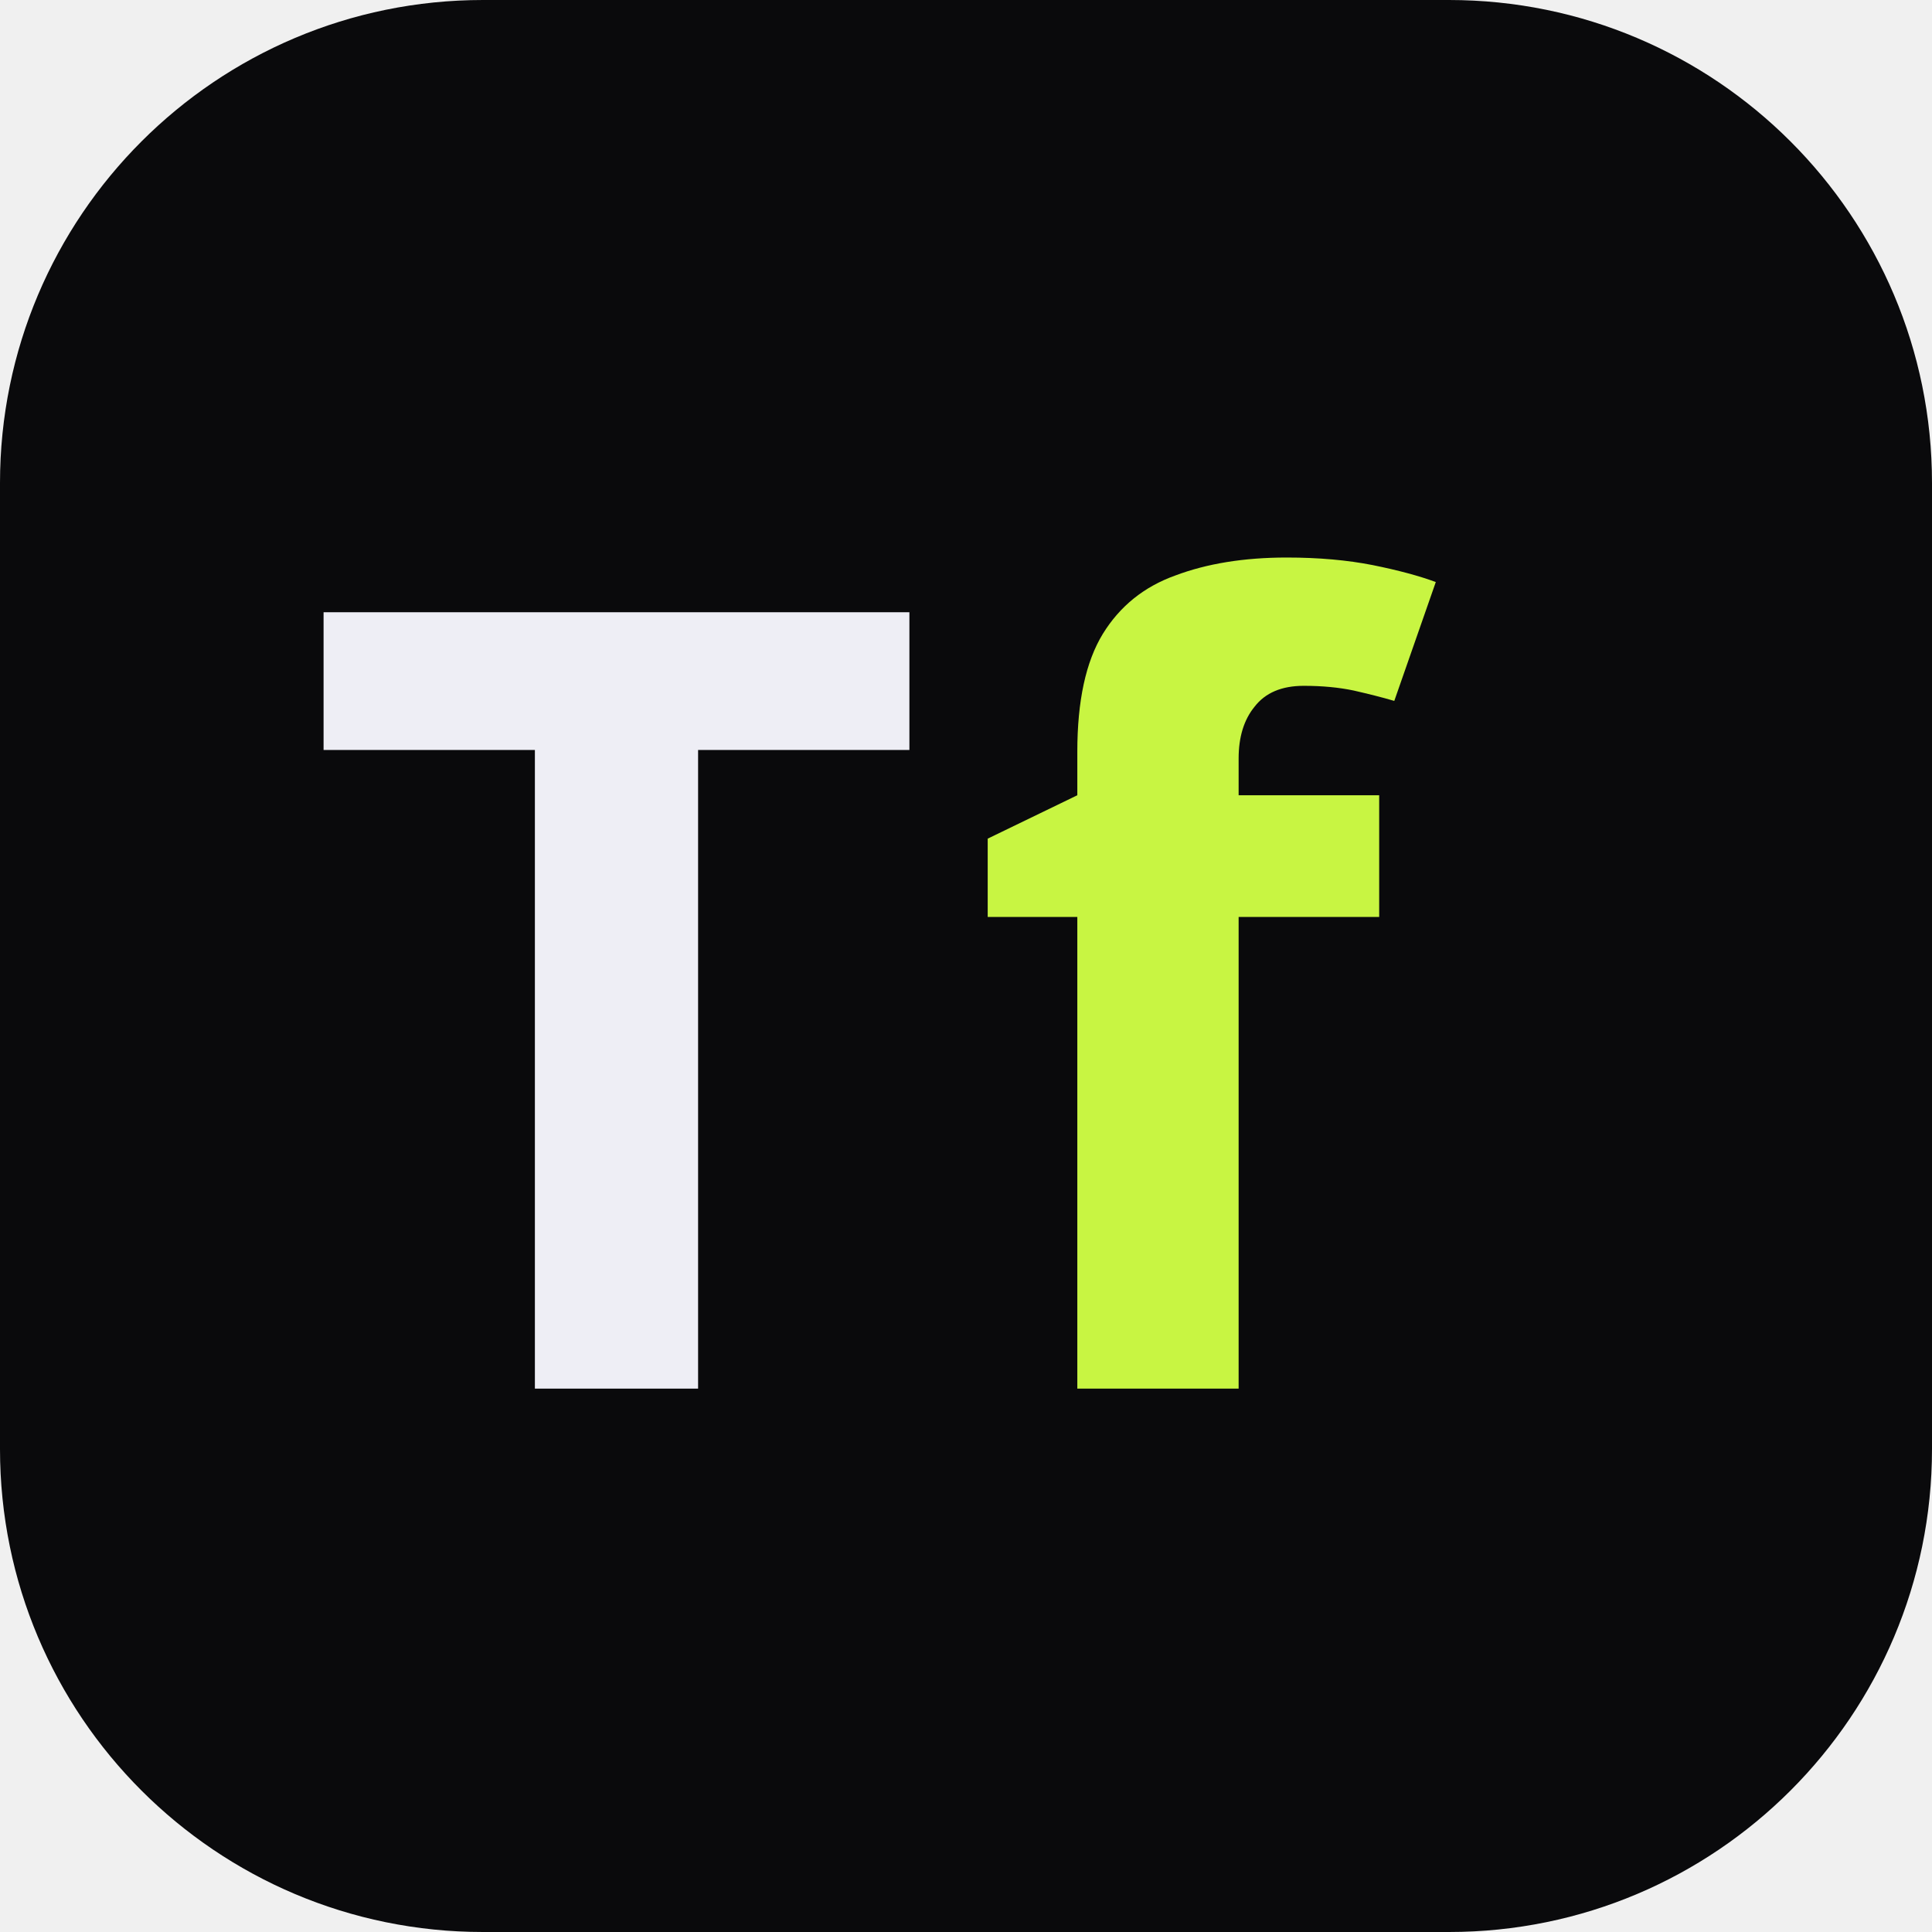
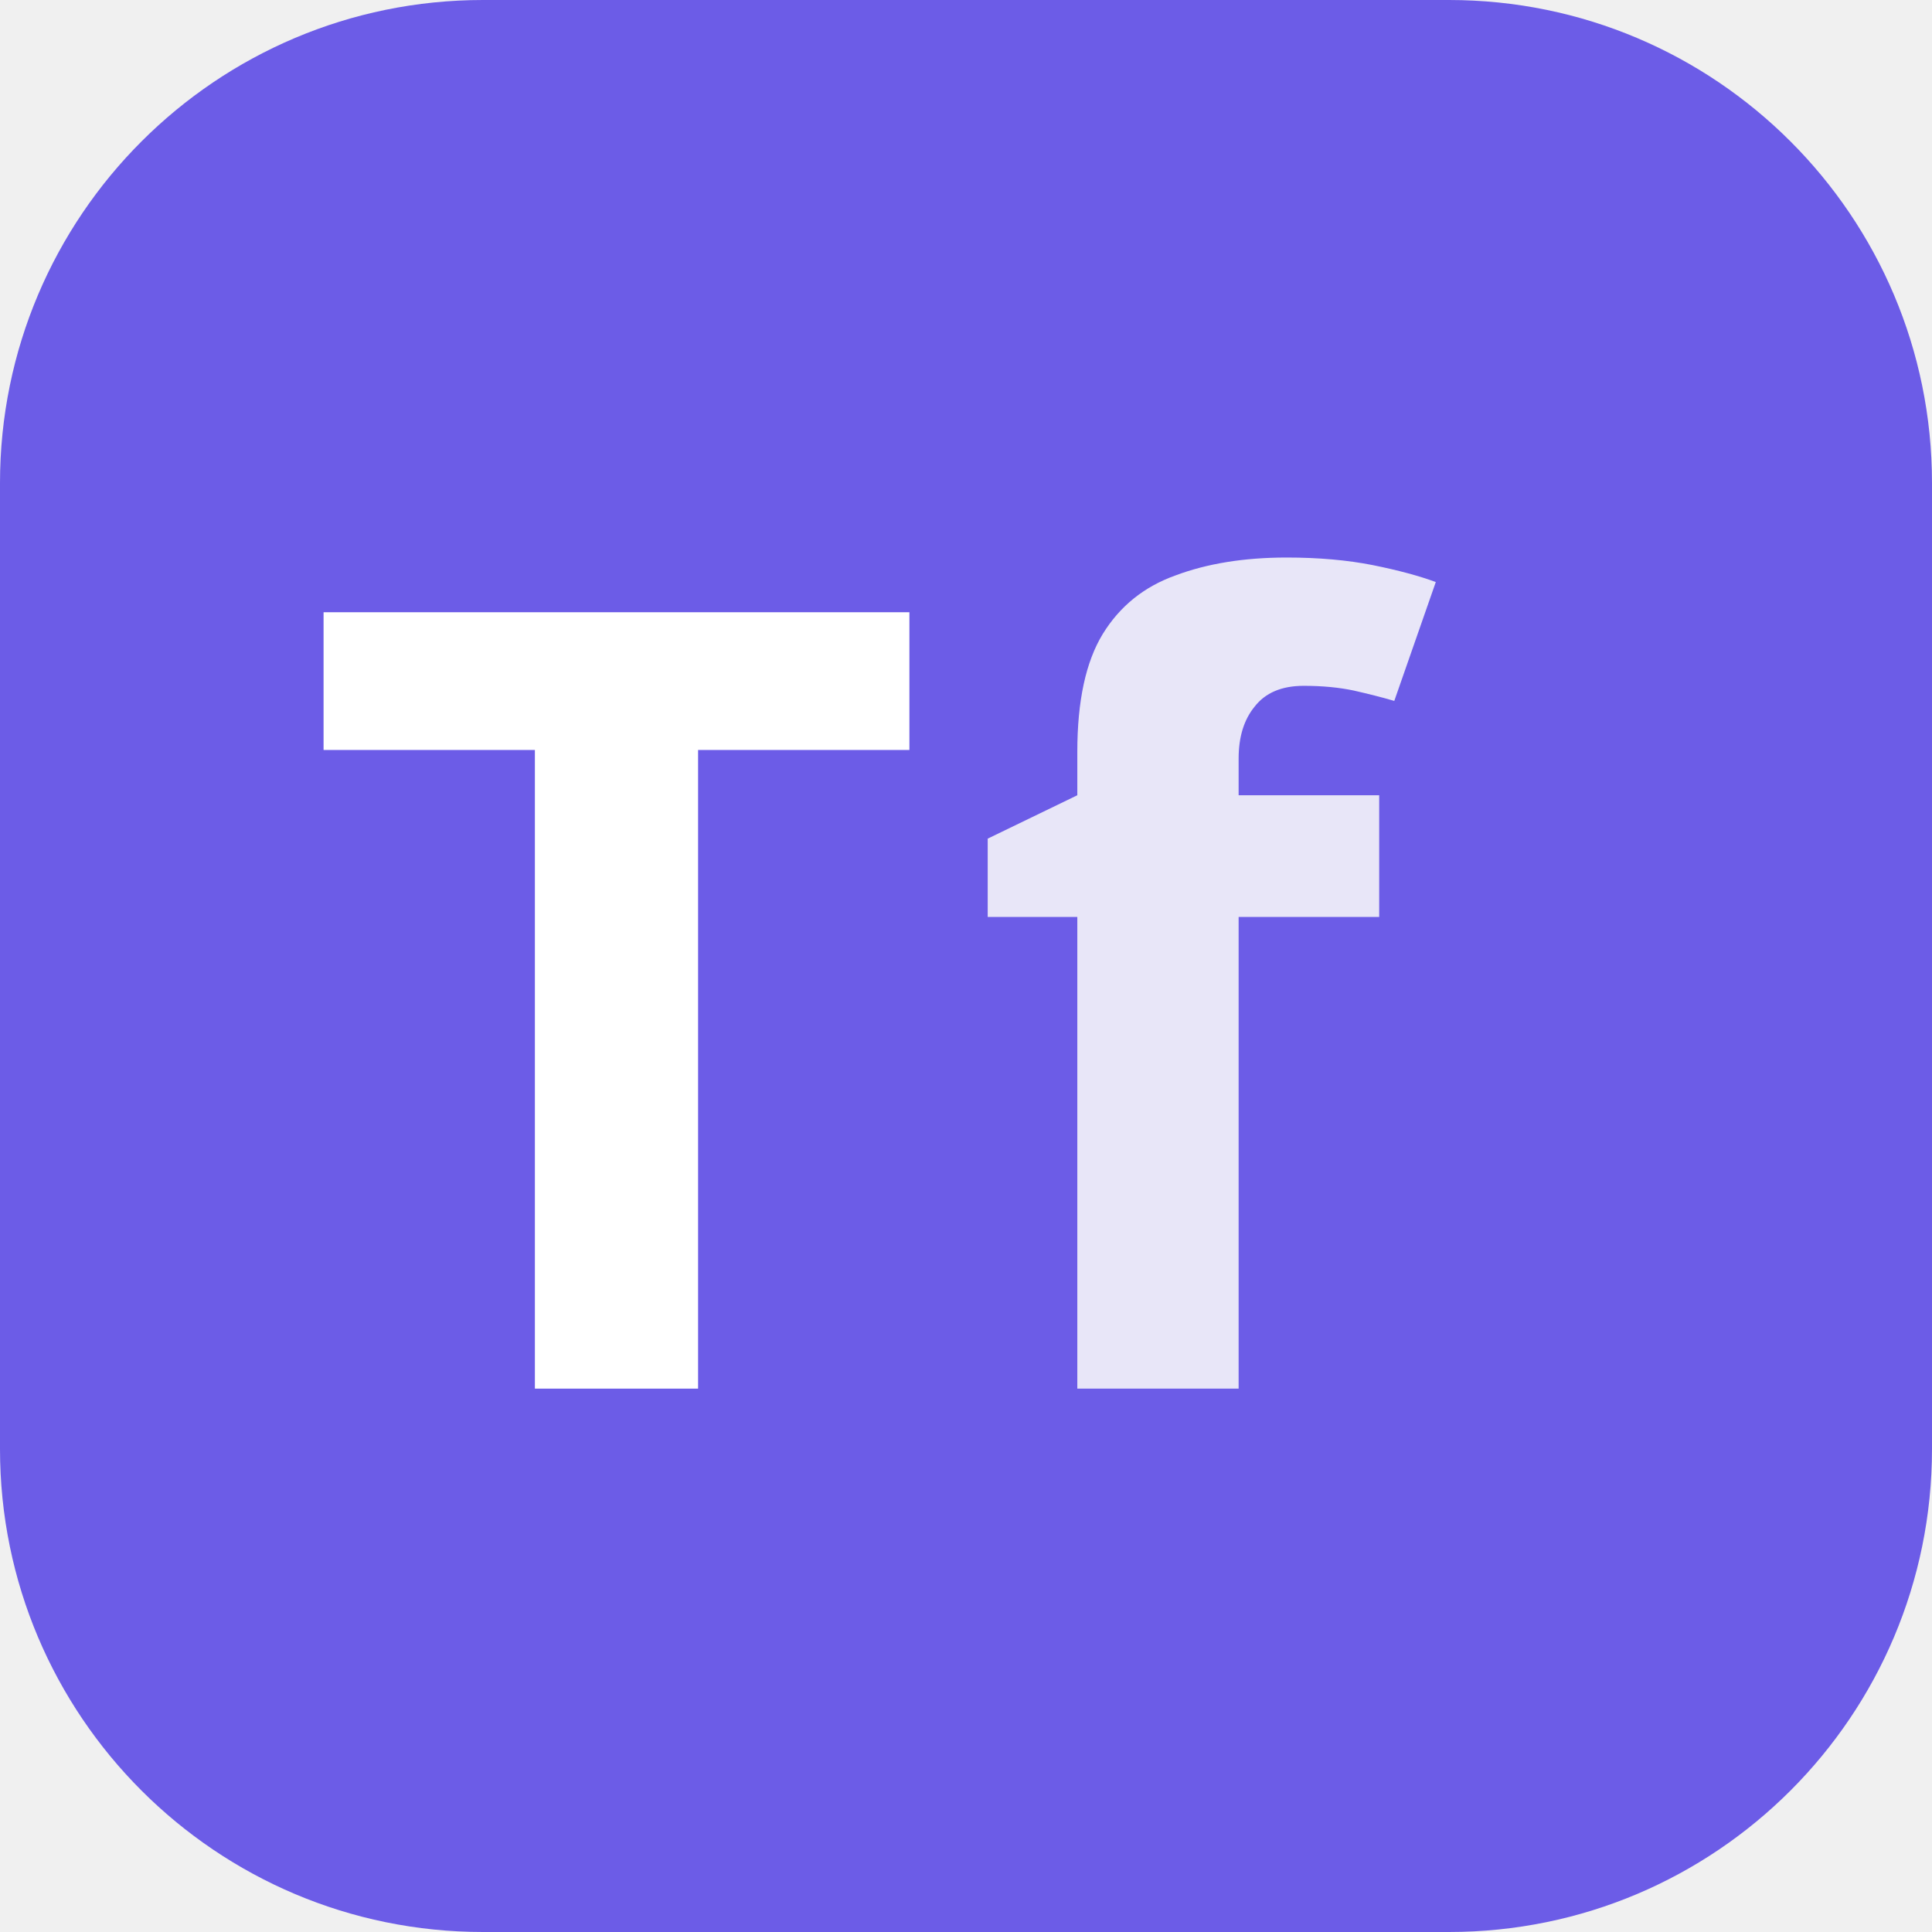
<svg xmlns="http://www.w3.org/2000/svg" viewBox="0 0 32 32">
-   <rect width="32" height="32" rx="8" fill="#0a0a0c" />
-   <text x="5" y="23" font-family="sans-serif" font-weight="800" font-size="18" fill="#eeeef5">T</text>
-   <text x="16" y="23" font-family="sans-serif" font-weight="800" font-size="18" fill="#c8f542">f</text>
+   <rect width="32" height="32" rx="8" fill="#6c5ce7" />
+   <text x="5" y="23" font-family="sans-serif" font-weight="800" font-size="18" fill="#fff">T</text>
+   <text x="16" y="23" font-family="sans-serif" font-weight="800" font-size="18" fill="#e8e6f8">f</text>
</svg>
